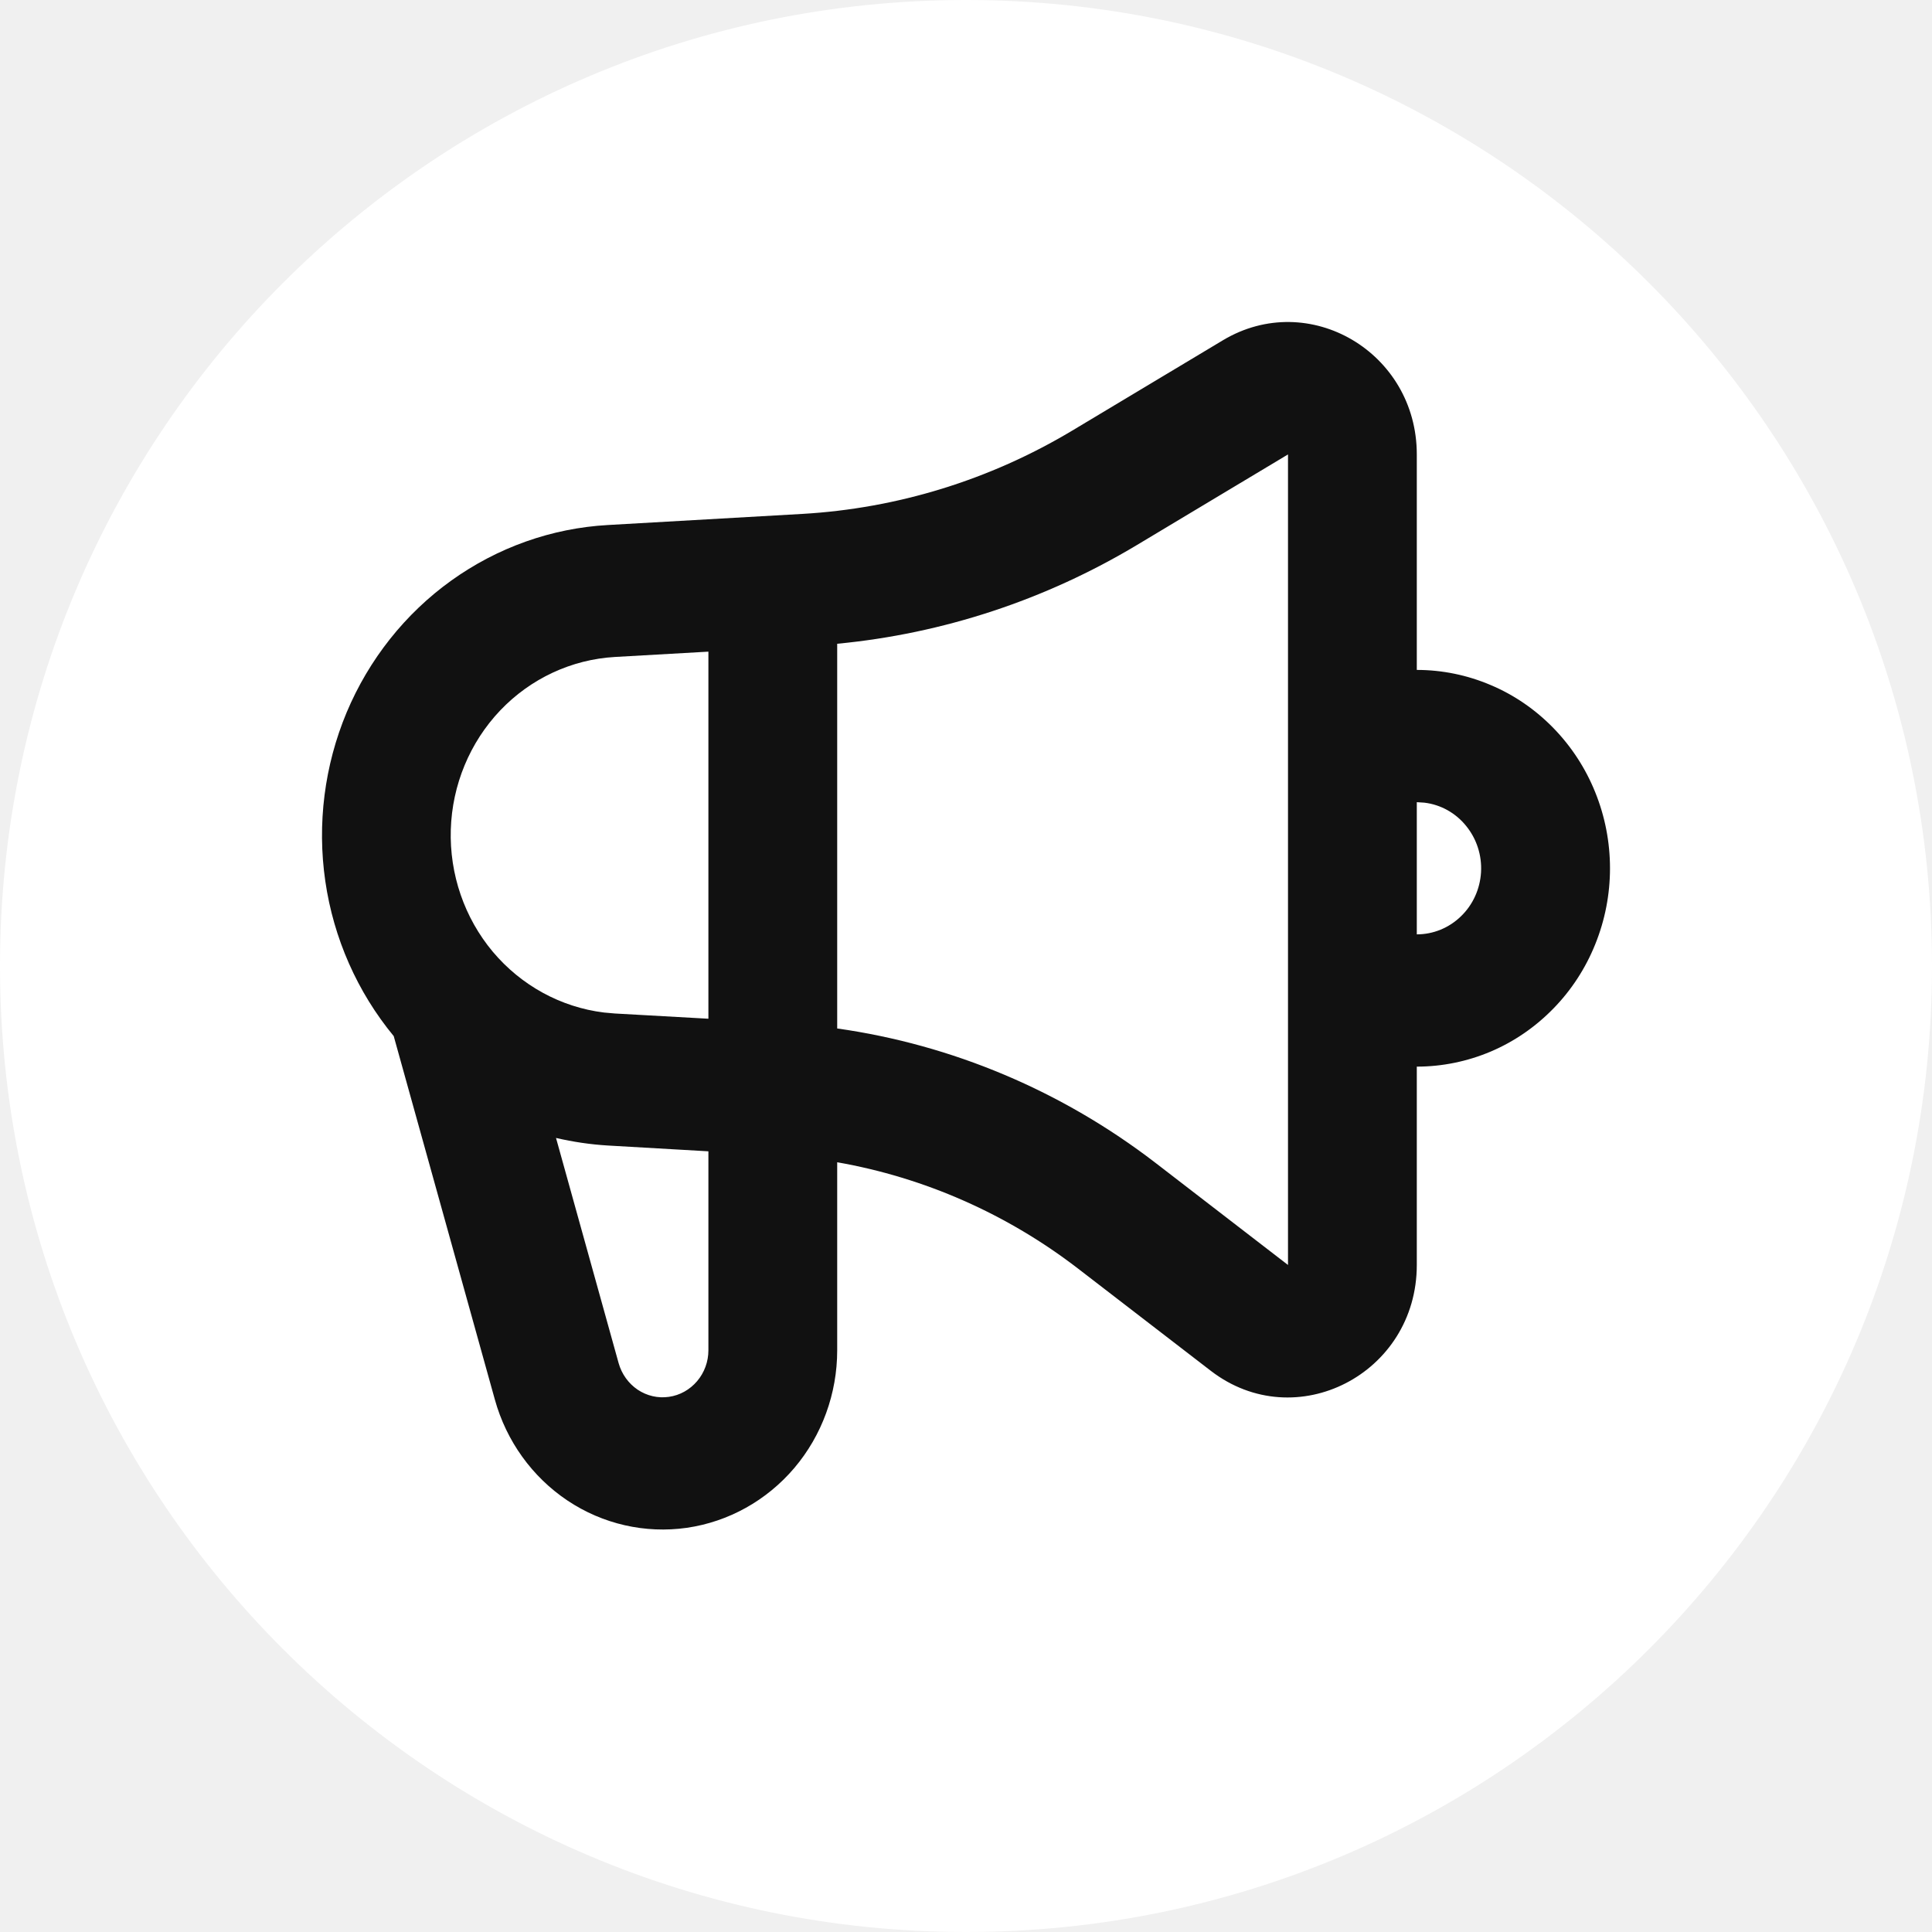
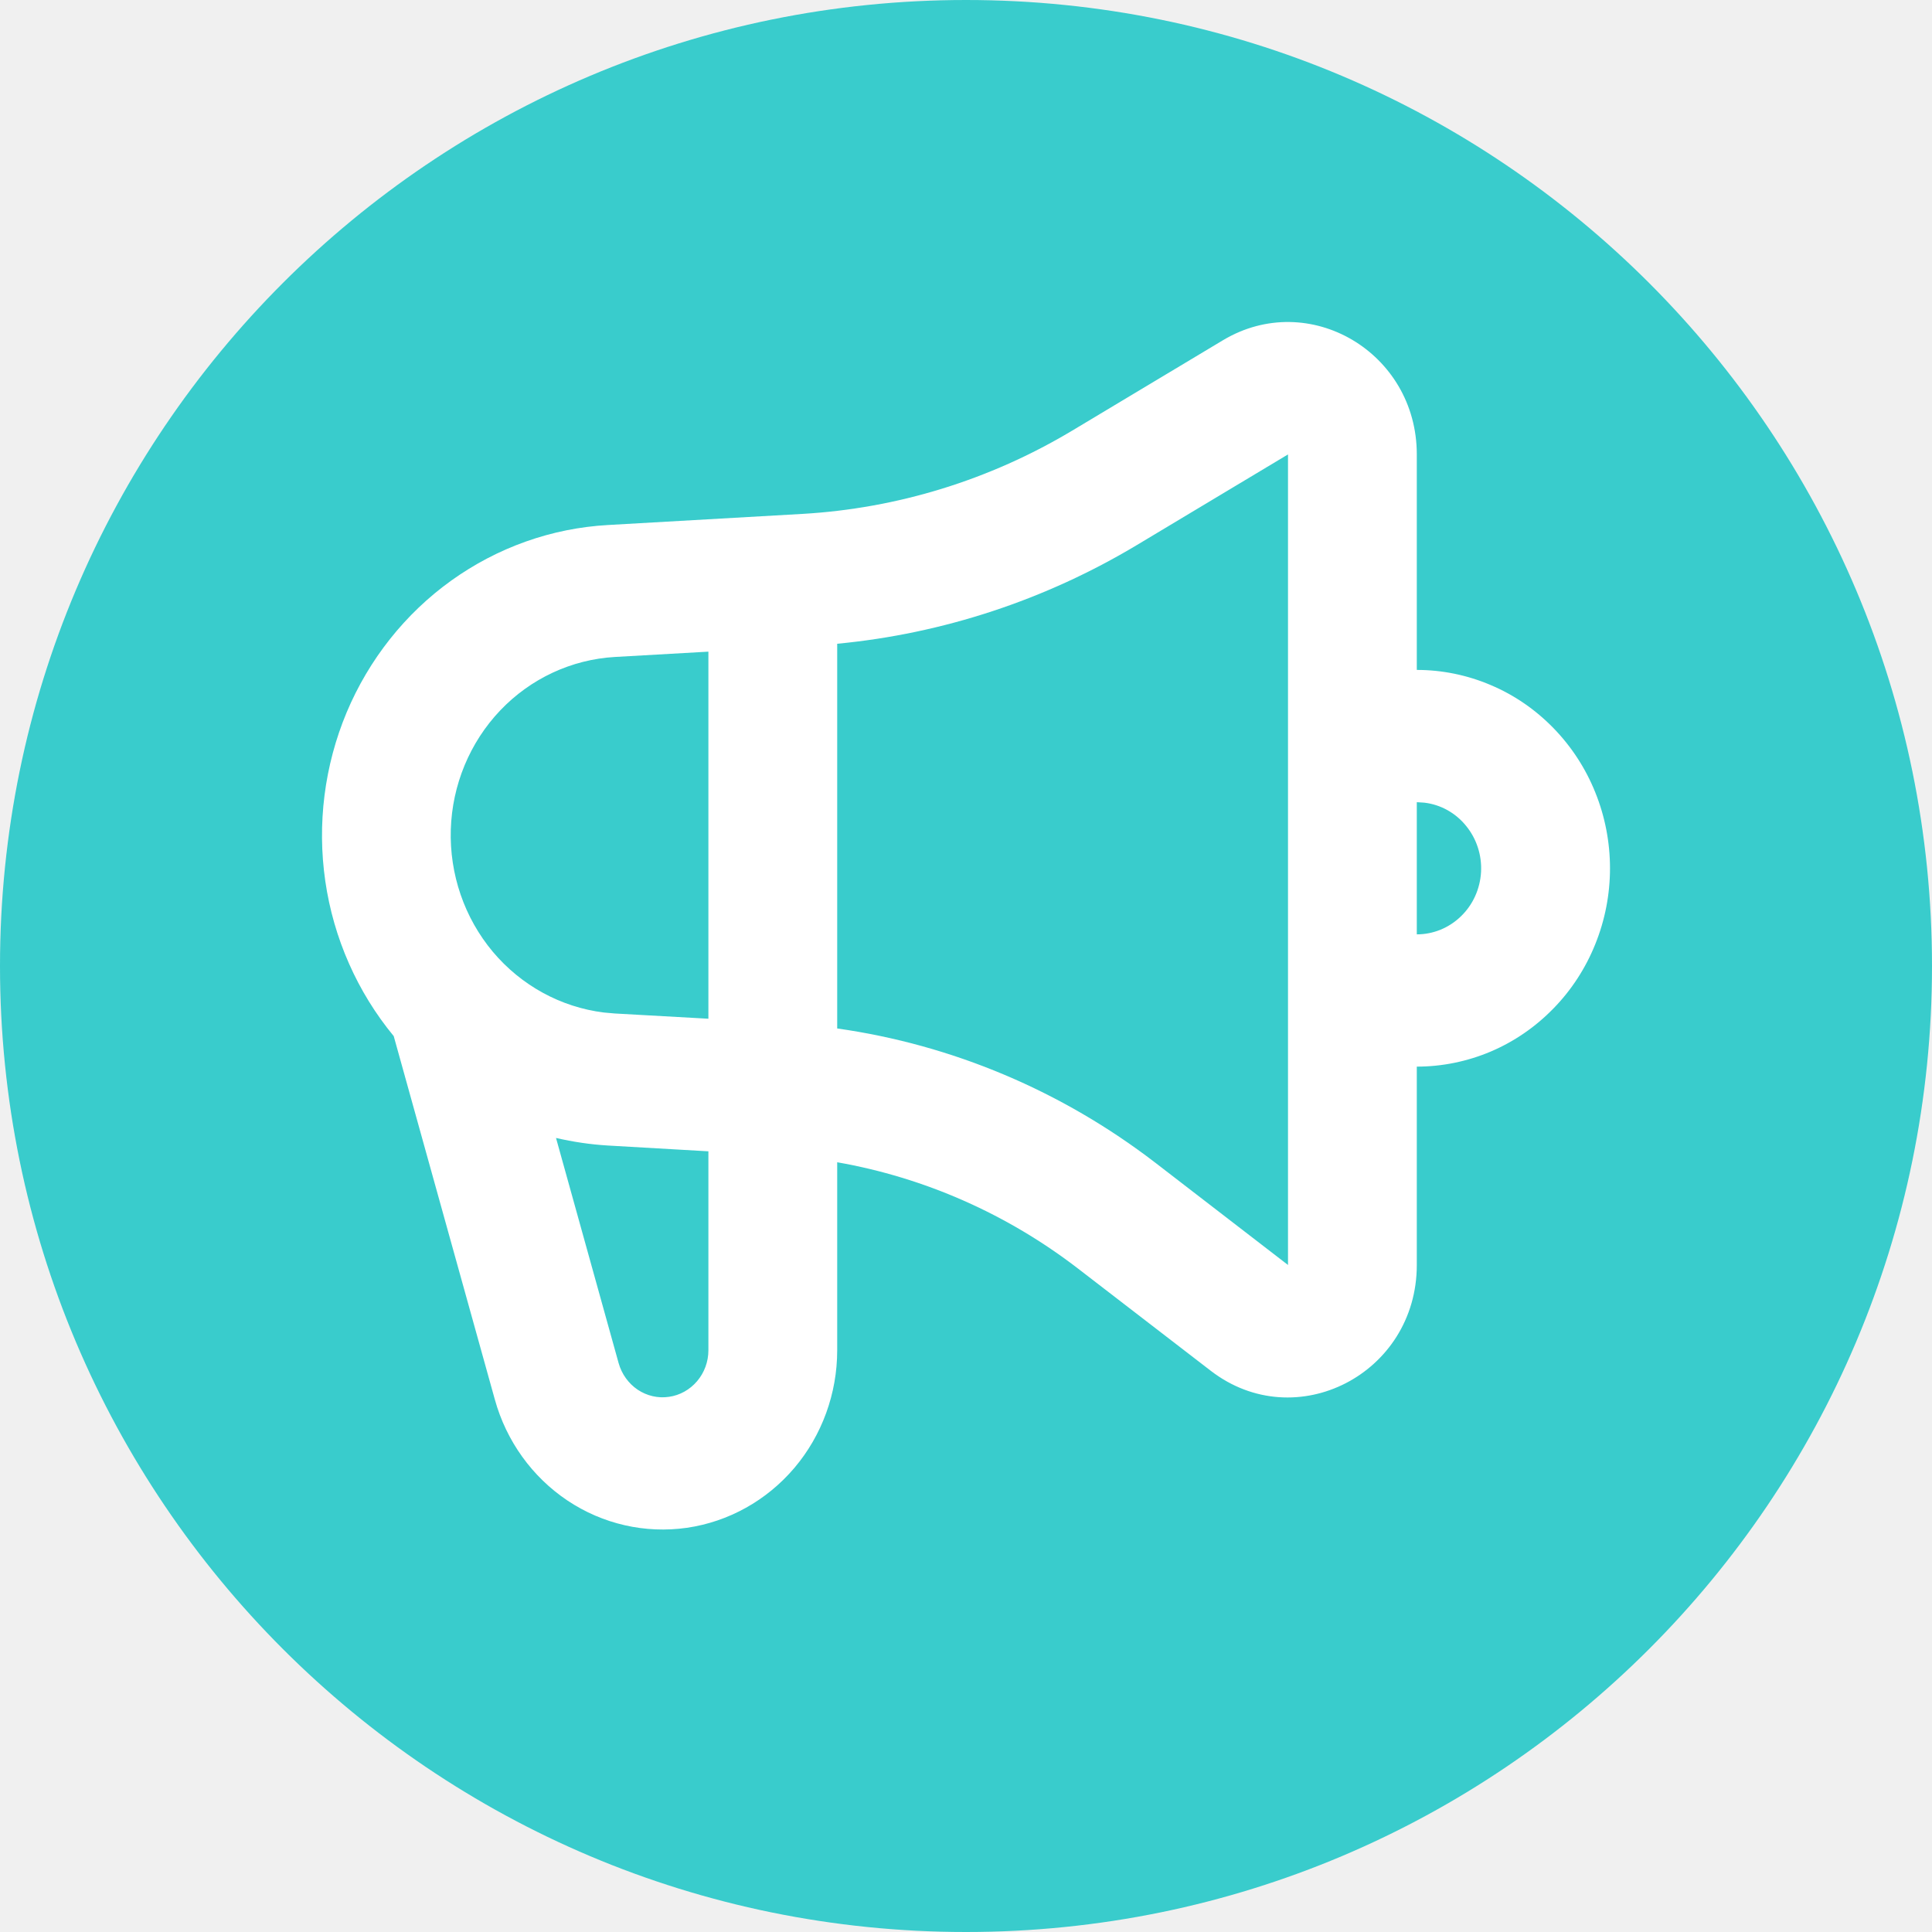
<svg xmlns="http://www.w3.org/2000/svg" width="24" height="24" viewBox="0 0 24 24" fill="none">
-   <g clip-path="url(#clip0_18_192)">
-     <path d="M12 24C18.627 24 24 18.627 24 12C24 5.373 18.627 0 12 0C5.373 0 0 5.373 0 12C0 18.627 5.373 24 12 24Z" fill="white" />
-     <path fill-rule="evenodd" clip-rule="evenodd" d="M17.6 5.645V8.322C17.915 8.322 18.227 8.386 18.518 8.51C18.81 8.633 19.074 8.815 19.297 9.044C19.52 9.273 19.697 9.544 19.817 9.843C19.938 10.142 20 10.463 20 10.786C20 11.11 19.938 11.43 19.817 11.729C19.697 12.028 19.52 12.3 19.297 12.528C19.074 12.757 18.81 12.939 18.518 13.063C18.227 13.186 17.915 13.25 17.6 13.25V15.714C17.6 17.068 16.095 17.841 15.04 17.028L13.392 15.759C12.511 15.081 11.485 14.628 10.4 14.438V16.774C10.4 17.311 10.211 17.83 9.868 18.235C9.524 18.64 9.05 18.904 8.532 18.979C8.014 19.053 7.487 18.933 7.049 18.64C6.611 18.347 6.29 17.901 6.147 17.385L4.891 12.871C4.439 12.323 4.144 11.656 4.041 10.946C3.938 10.236 4.03 9.51 4.306 8.85C4.583 8.191 5.033 7.623 5.606 7.212C6.179 6.801 6.853 6.561 7.551 6.522L9.966 6.384C11.147 6.316 12.296 5.962 13.318 5.35L15.193 4.226C16.261 3.588 17.6 4.377 17.6 5.645ZM6.907 14.136L7.685 16.934C7.723 17.069 7.807 17.186 7.921 17.263C8.036 17.34 8.174 17.372 8.31 17.352C8.446 17.333 8.57 17.263 8.66 17.157C8.75 17.051 8.8 16.915 8.8 16.774V14.302L7.551 14.23C7.334 14.217 7.119 14.185 6.907 14.136ZM16 5.645L14.124 6.77C12.985 7.453 11.713 7.872 10.4 7.997V12.776C11.829 12.978 13.19 13.551 14.352 14.444L16 15.714V5.645ZM8.8 8.095L7.639 8.161C7.1 8.192 6.591 8.429 6.213 8.826C5.836 9.223 5.617 9.751 5.6 10.305C5.583 10.86 5.769 11.401 6.121 11.822C6.474 12.242 6.967 12.512 7.503 12.578L7.639 12.59L8.8 12.655V8.095ZM17.6 9.965V11.607C17.804 11.607 18 11.527 18.148 11.383C18.297 11.24 18.386 11.043 18.398 10.834C18.41 10.625 18.343 10.419 18.212 10.259C18.082 10.098 17.896 9.995 17.694 9.971L17.6 9.965Z" fill="#111111" />
-   </g>
-   <defs>
-     <clipPath id="clip0_18_192">
-       <rect width="24" height="24" fill="white" />
-     </clipPath>
-   </defs>
+   <circle cx="12" cy="12" r="12" fill="#39CCCC" />
+   <path fill-rule="evenodd" clip-rule="evenodd" d="M17.6 5.645V8.322C17.915 8.322 18.227 8.386 18.518 8.51C18.81 8.633 19.074 8.815 19.297 9.044C19.52 9.273 19.697 9.544 19.817 9.843C19.938 10.142 20 10.463 20 10.786C20 11.11 19.938 11.43 19.817 11.729C19.697 12.028 19.52 12.3 19.297 12.528C19.074 12.757 18.81 12.939 18.518 13.063C18.227 13.186 17.915 13.25 17.6 13.25V15.714C17.6 17.068 16.095 17.841 15.04 17.028L13.392 15.759C12.511 15.081 11.485 14.628 10.4 14.438V16.774C10.4 17.311 10.211 17.83 9.868 18.235C9.524 18.64 9.05 18.904 8.532 18.979C8.014 19.053 7.487 18.933 7.049 18.64C6.611 18.347 6.29 17.901 6.147 17.385L4.891 12.871C4.439 12.323 4.144 11.656 4.041 10.946C3.938 10.236 4.03 9.51 4.306 8.85C4.583 8.191 5.033 7.623 5.606 7.212C6.179 6.801 6.853 6.561 7.551 6.522L9.966 6.384C11.147 6.316 12.296 5.962 13.318 5.35L15.193 4.226C16.261 3.588 17.6 4.377 17.6 5.645ZM6.907 14.136L7.685 16.934C7.723 17.069 7.807 17.186 7.921 17.263C8.036 17.34 8.174 17.372 8.31 17.352C8.446 17.333 8.57 17.263 8.66 17.157C8.75 17.051 8.8 16.915 8.8 16.774V14.302L7.551 14.23C7.334 14.217 7.119 14.185 6.907 14.136ZM16 5.645L14.124 6.77C12.985 7.453 11.713 7.872 10.4 7.997V12.776C11.829 12.978 13.19 13.551 14.352 14.444L16 15.714V5.645ZM8.8 8.095L7.639 8.161C7.1 8.192 6.591 8.429 6.213 8.826C5.836 9.223 5.617 9.751 5.6 10.305C5.583 10.86 5.769 11.401 6.121 11.822C6.474 12.242 6.967 12.512 7.503 12.578L7.639 12.59L8.8 12.655V8.095ZM17.6 9.965V11.607C17.804 11.607 18 11.527 18.148 11.383C18.297 11.24 18.386 11.043 18.398 10.834C18.41 10.625 18.343 10.419 18.212 10.259C18.082 10.098 17.896 9.995 17.694 9.971L17.6 9.965Z" fill="white" />
</svg>
